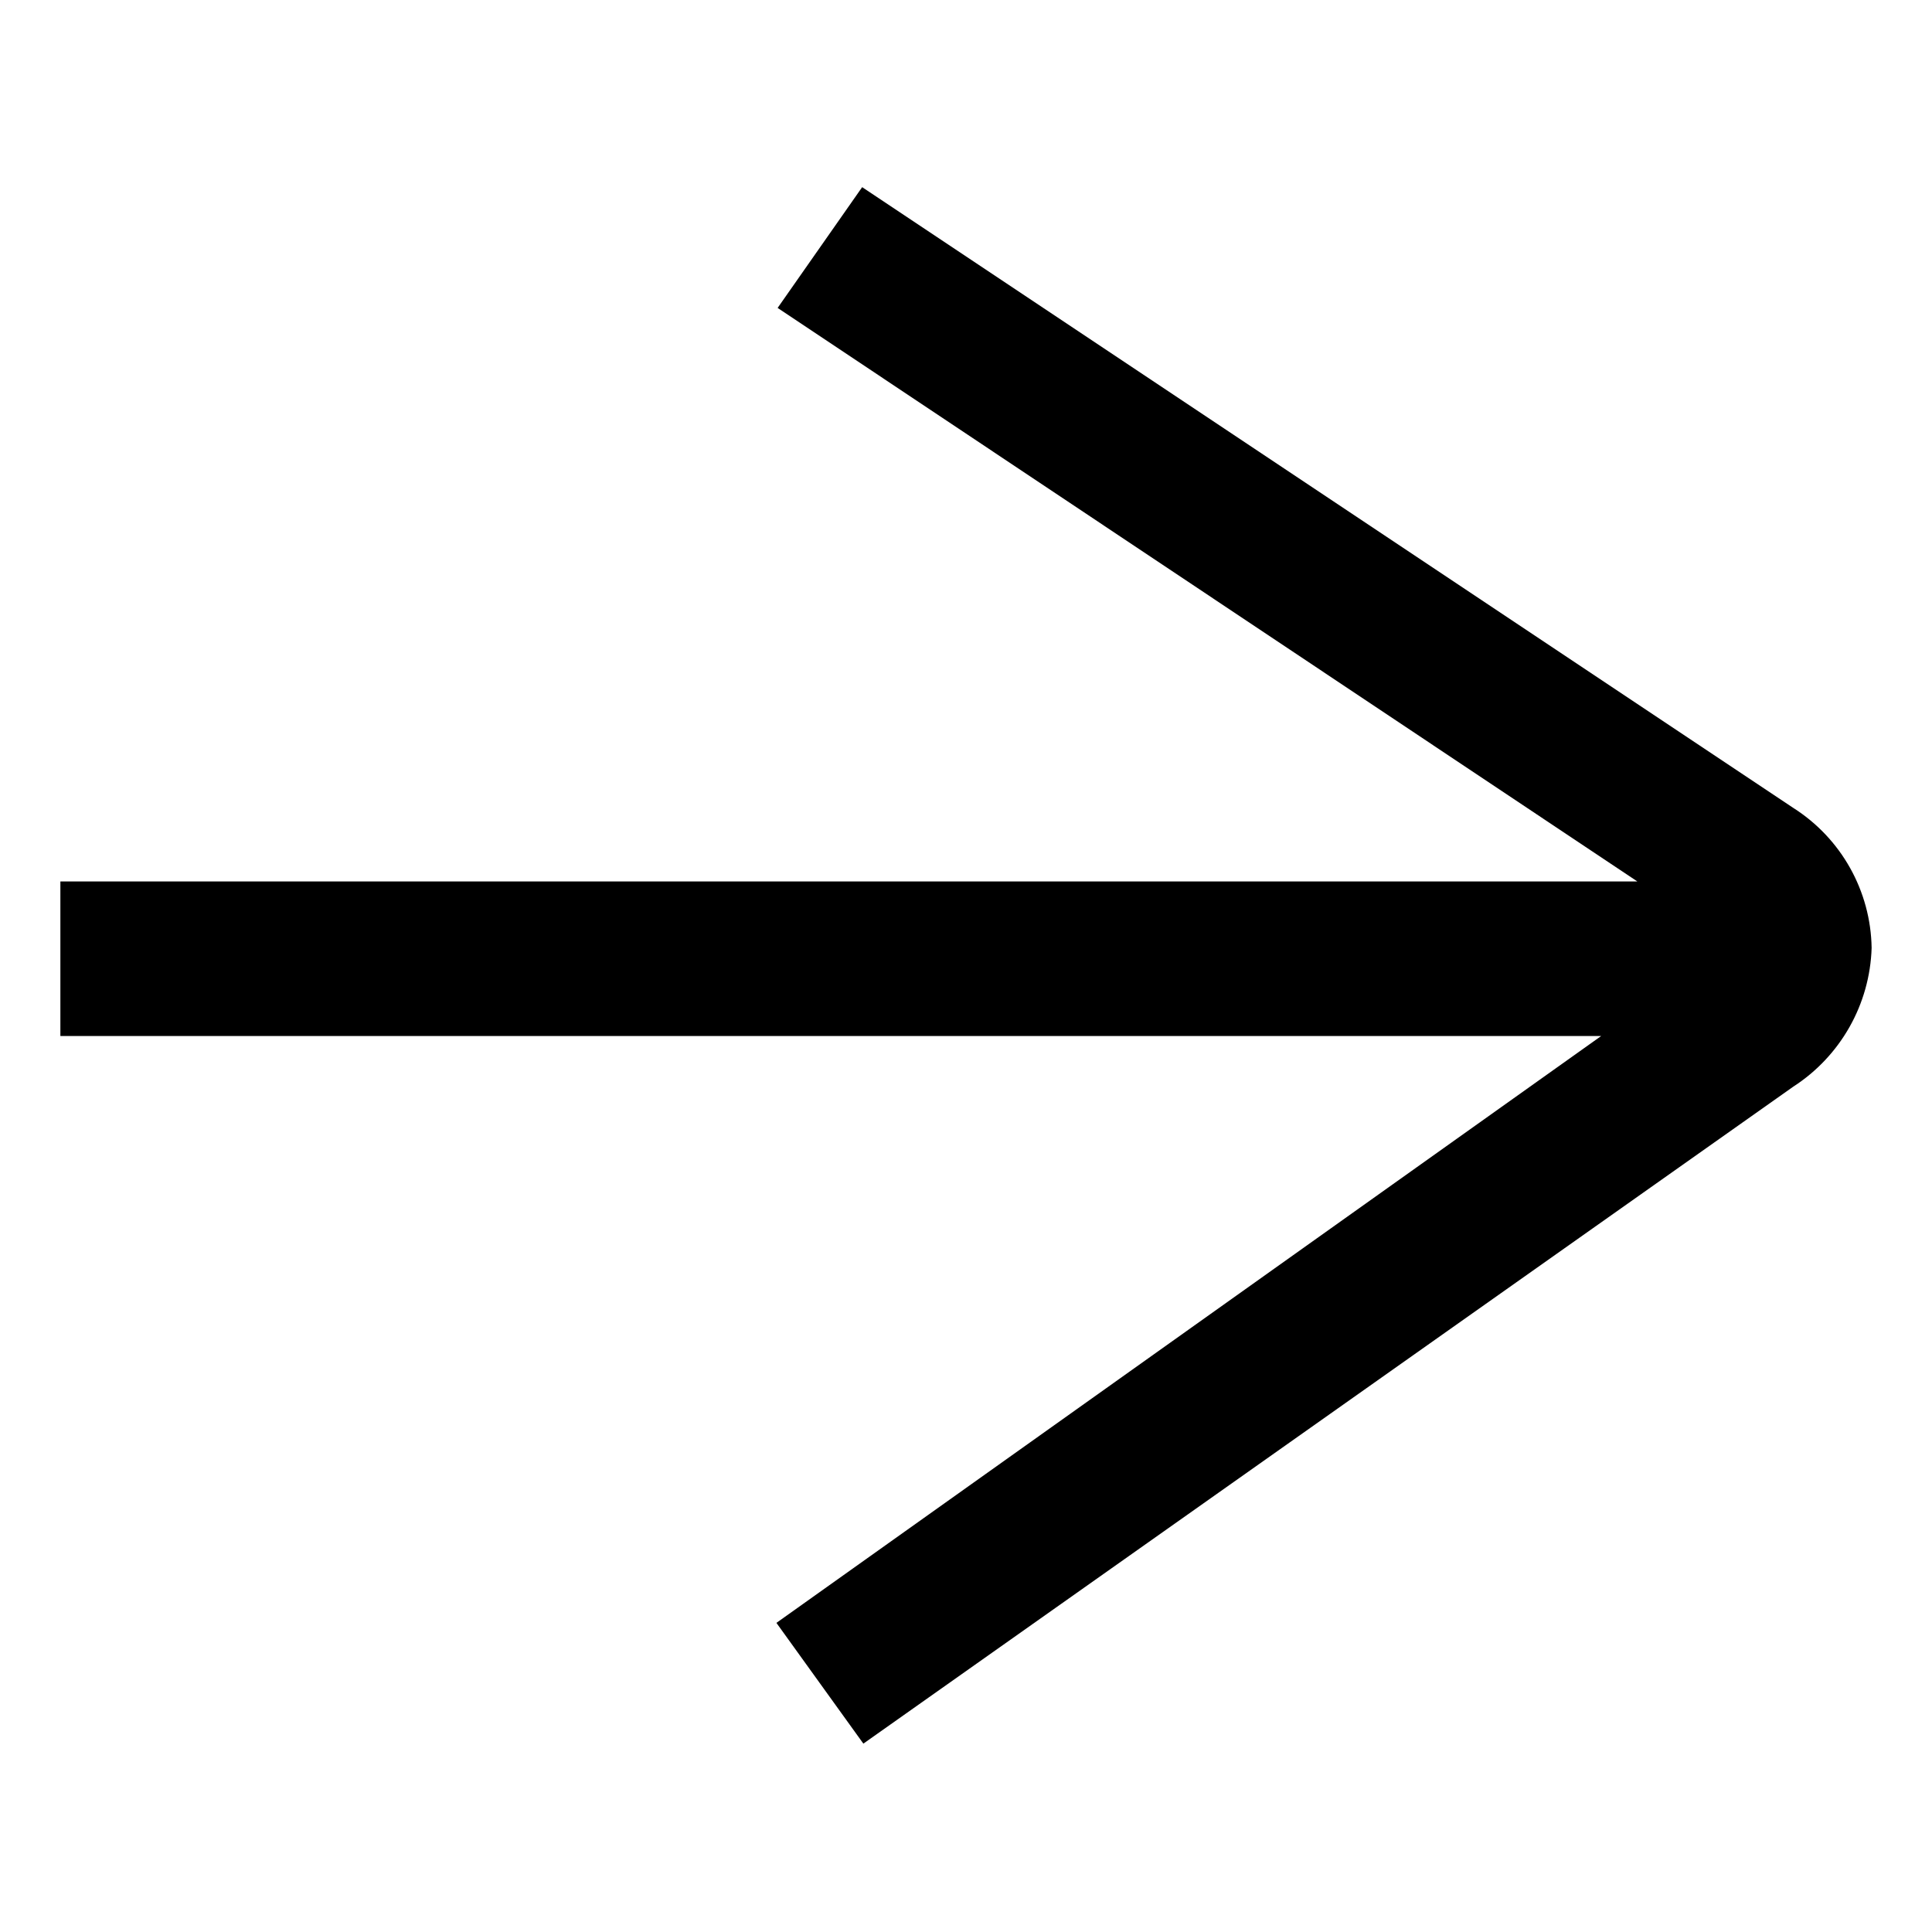
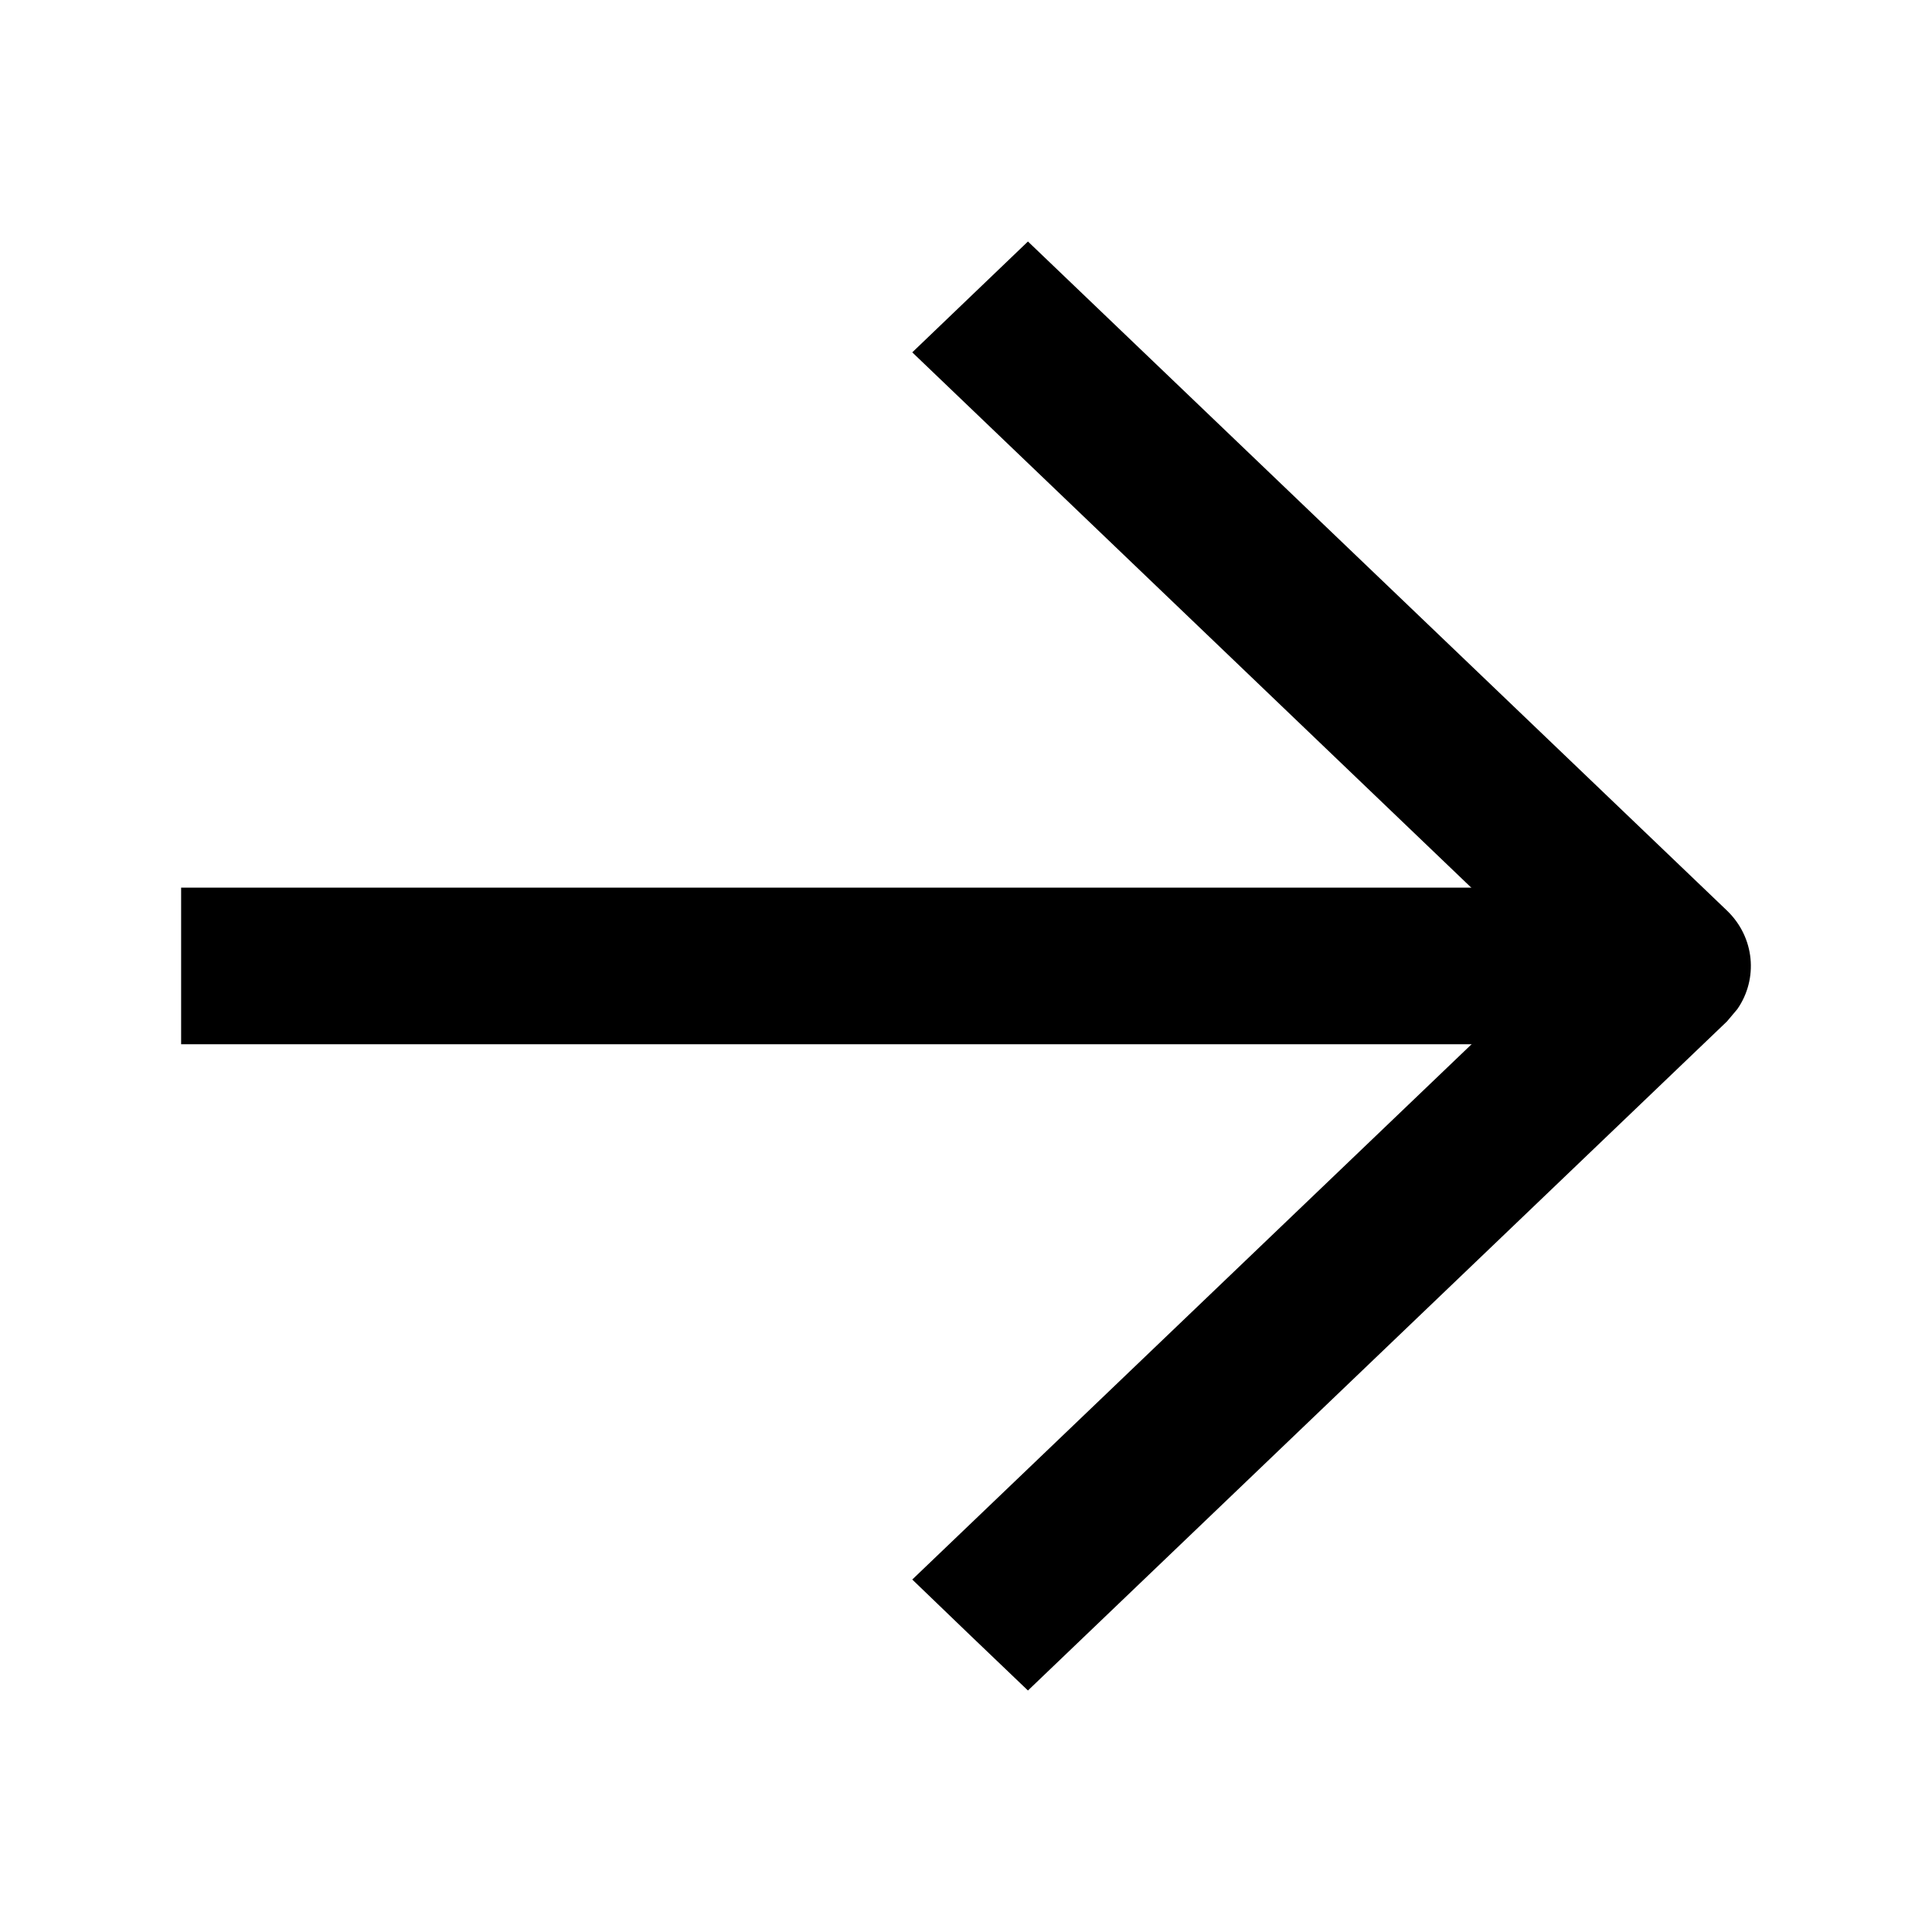
- <svg xmlns="http://www.w3.org/2000/svg" width="16" height="16" viewBox="0 0 16 16">
-   <path d="M14.85 6.69 7.14 1.55l-.7 1 7.12 4.75H.5v1.28h12.76l-6.83 4.86.72 1L14.85 9a1.42 1.42 0 0 0 .65-1.15 1.4 1.4 0 0 0-.65-1.16" />
+ <svg xmlns="http://www.w3.org/2000/svg" width="16" height="16" viewBox="0 0 16 16" fill="none">
+   <path d="M13.408 8.648V7.351L1.5 7.351V8.648H13.408Z" fill="black" />
+   <path d="M14.388 8.357C14.562 8.106 14.533 7.763 14.302 7.541L8.513 2L7.555 2.918L12.863 8.001L7.555 13.081L8.033 13.541L8.513 14L14.302 8.459L14.388 8.357Z" fill="black" />
</svg>
